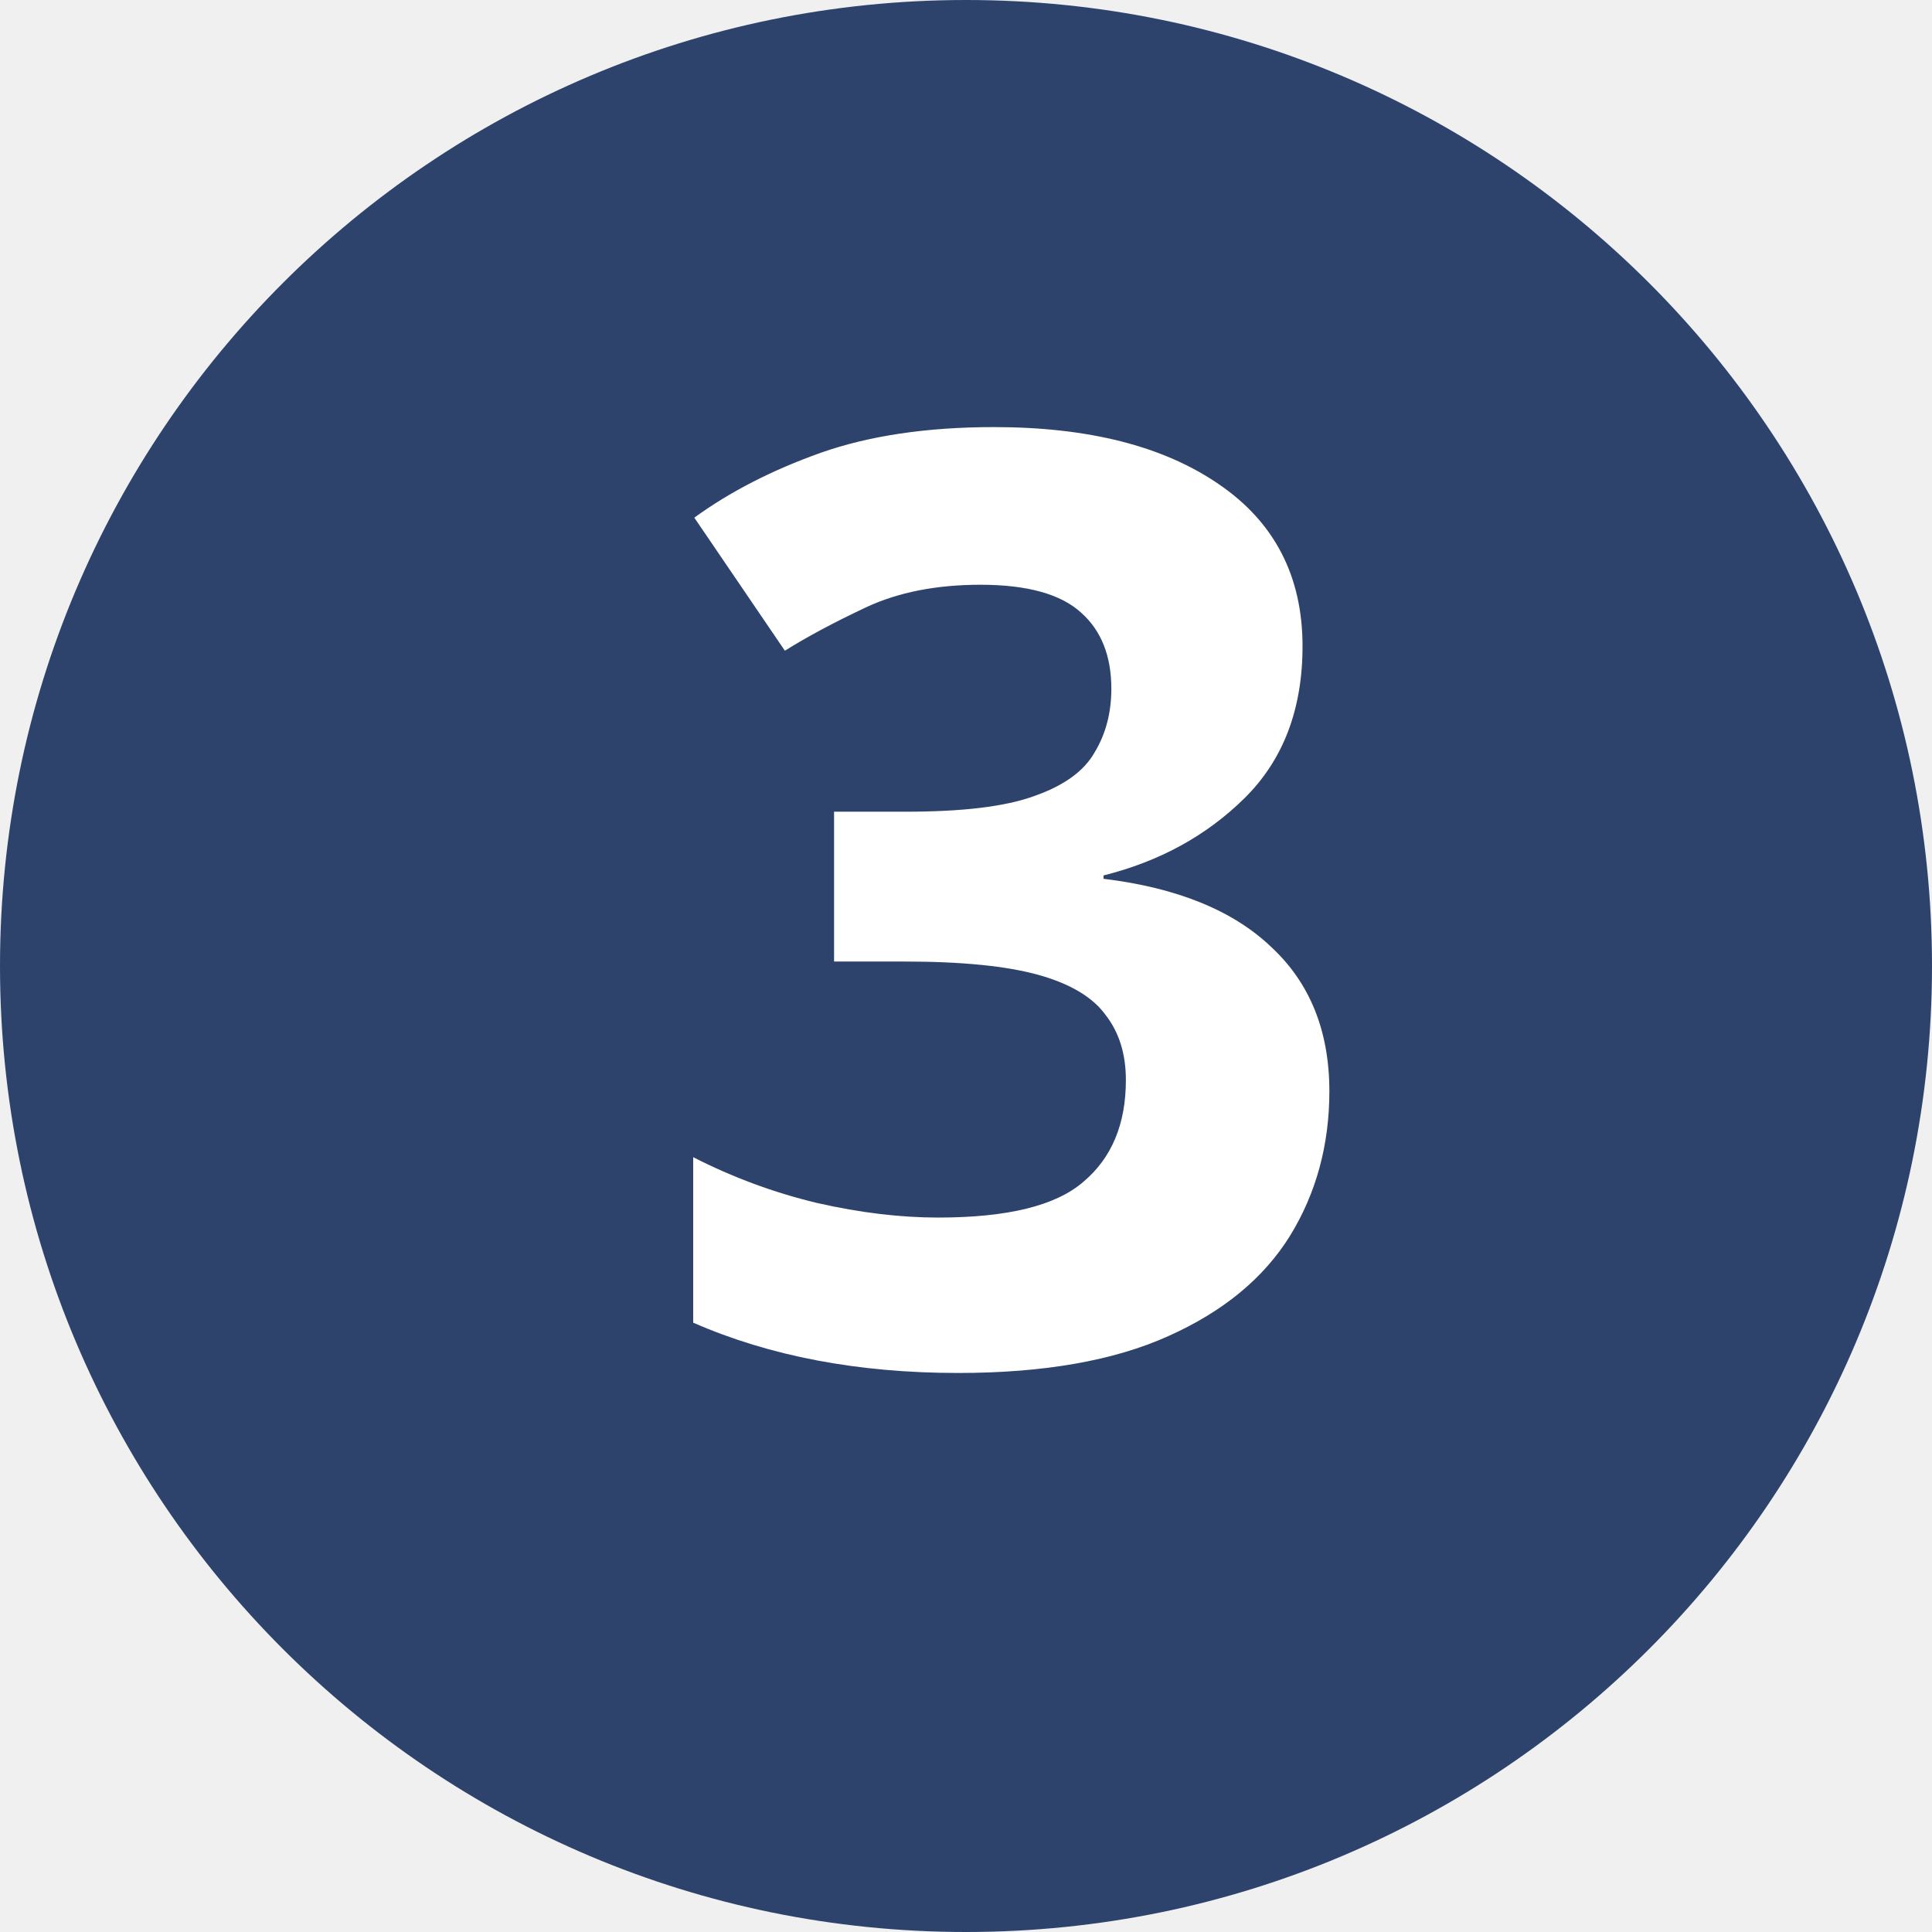
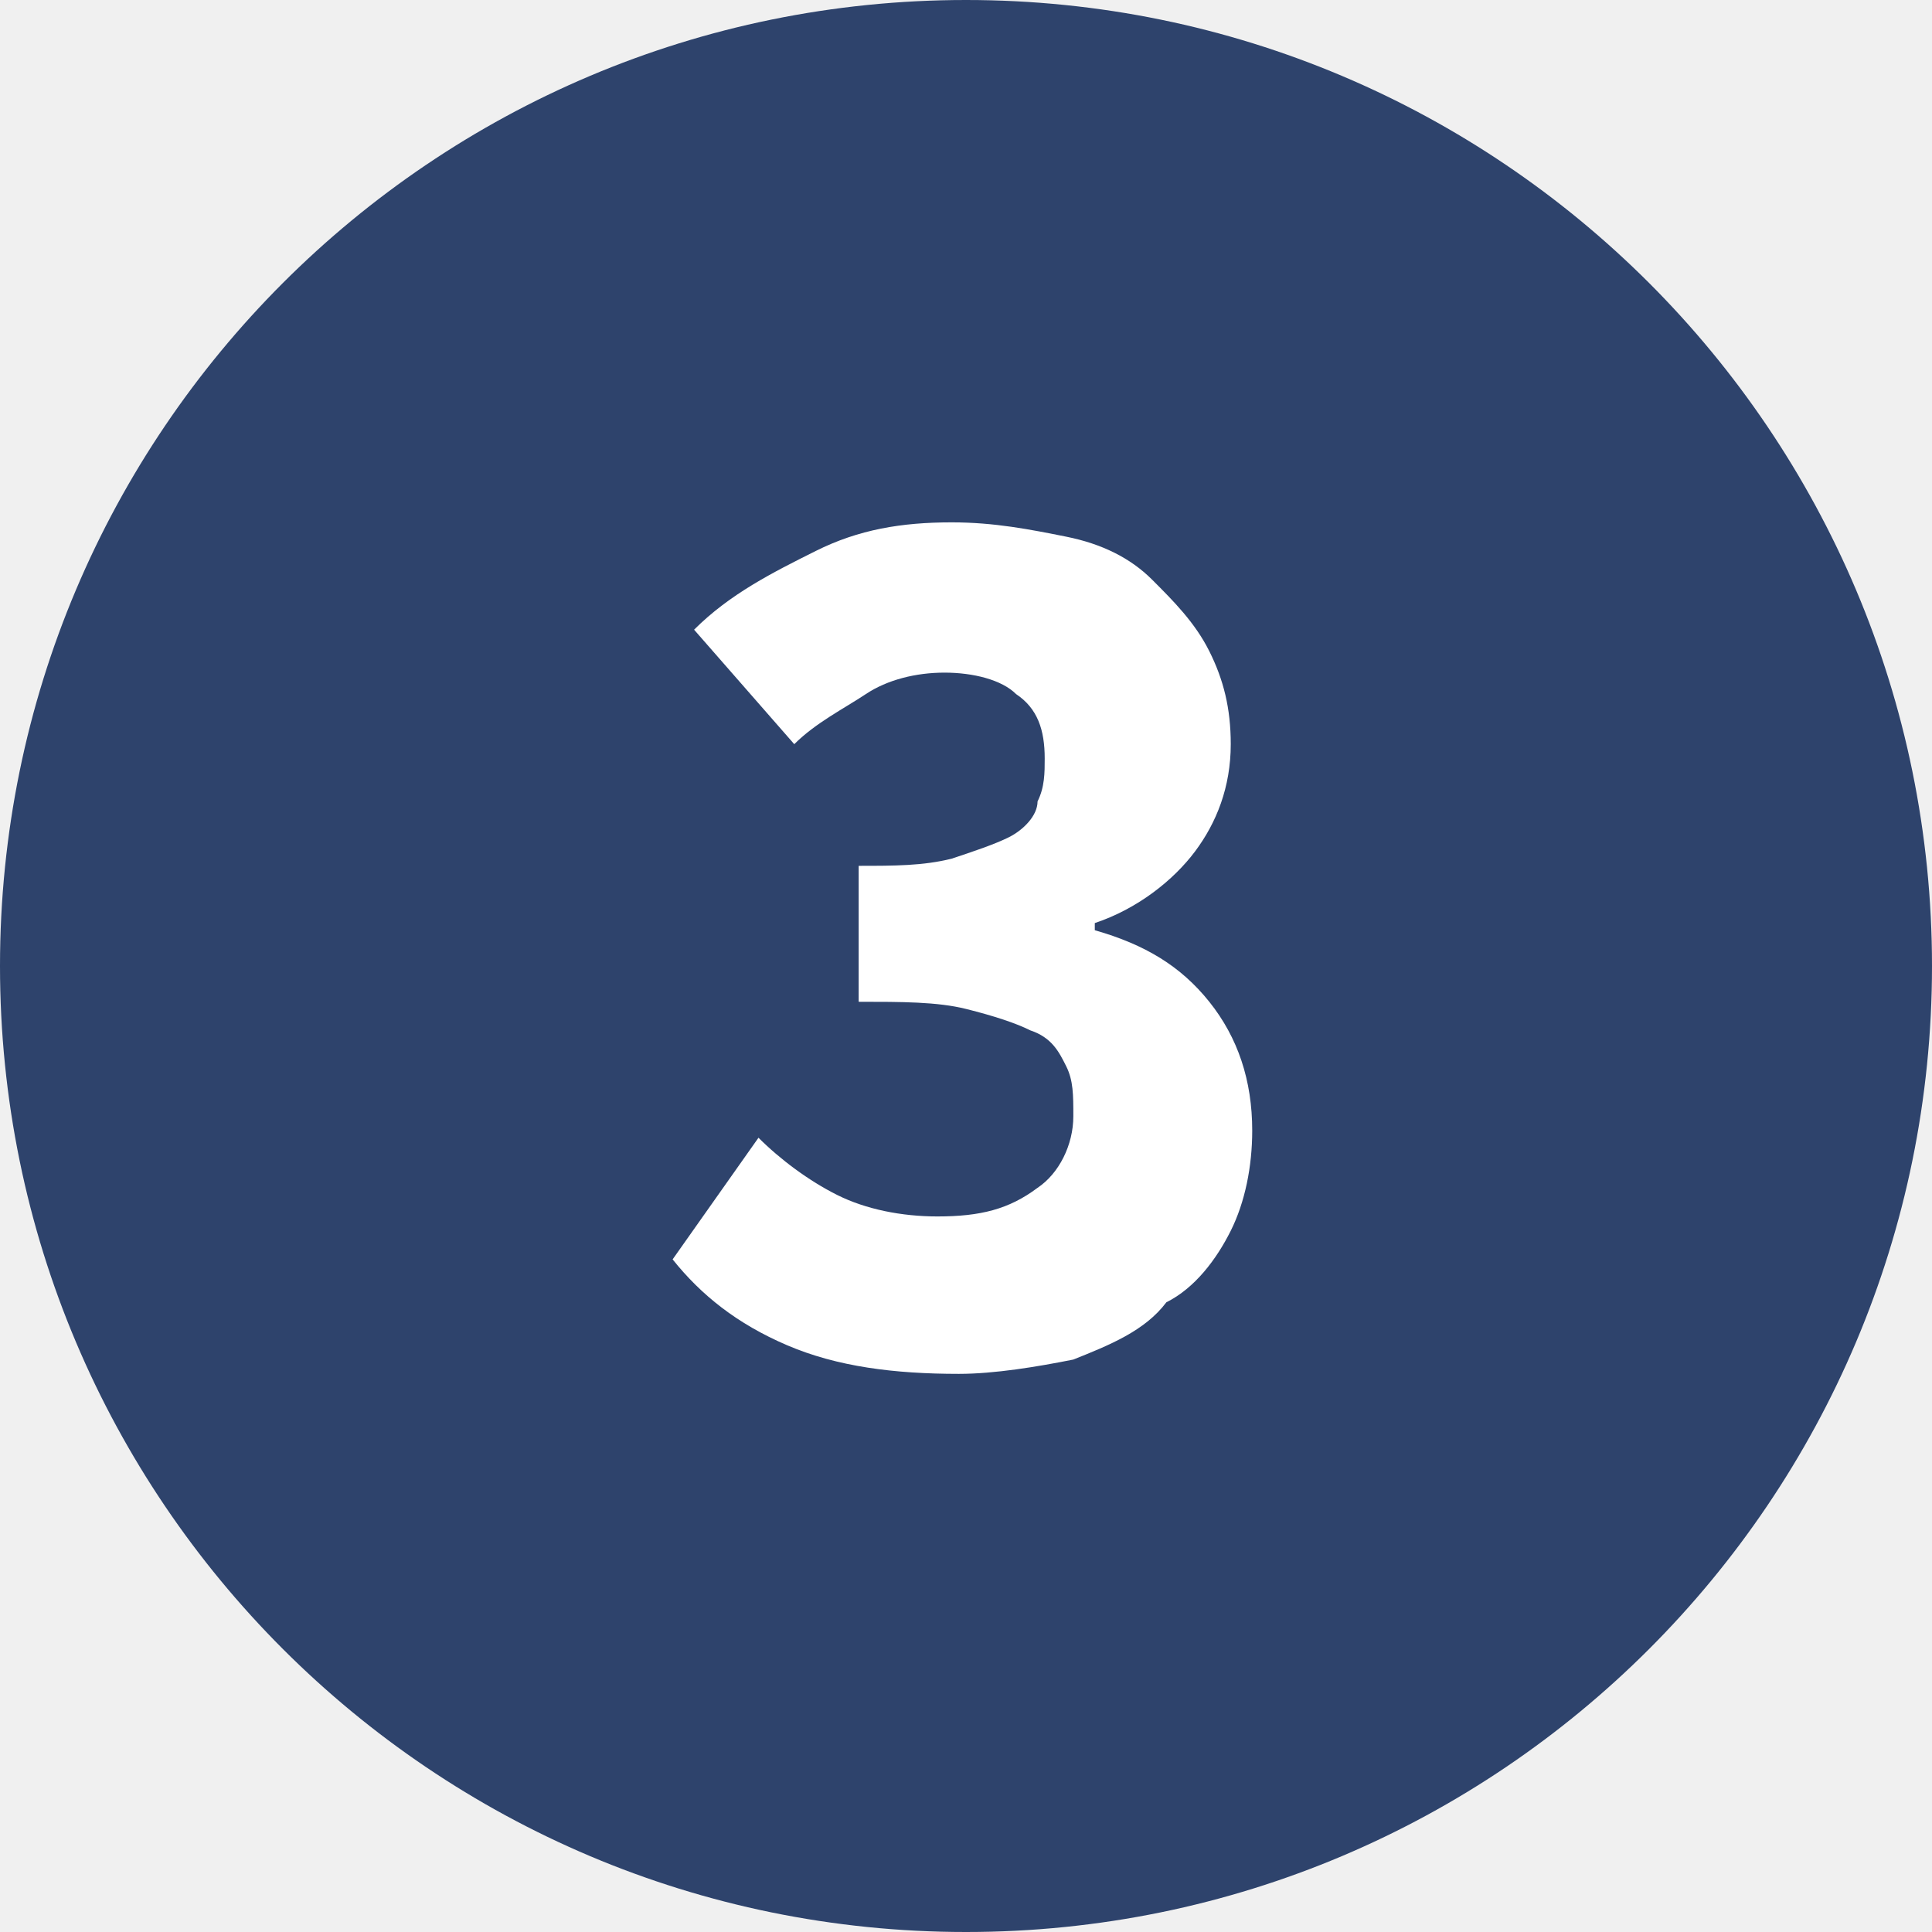
- <svg xmlns="http://www.w3.org/2000/svg" width="27px" height="27px" viewBox="0 0 27 27" version="1.1">
-   <defs />
-   <g id="Visual-Design" stroke="none" stroke-width="1" fill="none" fill-rule="evenodd">
-     <g id="Letter-Form-Copy" transform="translate(-87, -1417)">
-       <g id="Group-Copy-2" transform="translate(87, 1417)">
-         <circle id="Oval-1" fill="#2E436C" cx="13.5" cy="13.5" r="13.5" />
-         <text id="3" font-family="SourceSansPro-Bold, Source Sans Pro" font-size="18" font-weight="bold" fill="#FFFFFF">
-           <tspan x="9" y="19">3</tspan>
-         </text>
-       </g>
-     </g>
+ <svg xmlns="http://www.w3.org/2000/svg" version="1.1" id="Layer_1" x="0px" y="0px" viewBox="0 0 27 27" style="enable-background:new 0 0 27 27;" xml:space="preserve">
+   <style type="text/css">
+ 	.st0{fill:#2E436C;}
+ 	.st1{enable-background:new    ;}
+ 	.st2{fill:#FFFFFF;}
+ </style>
+   <circle id="Oval-1" class="st0" cx="13.5" cy="13.5" r="13.5" />
+   <g class="st1">
+     <path class="st2" d="M10.6,15.9c0.3,0.3,0.7,0.6,1.1,0.8c0.4,0.2,0.9,0.3,1.4,0.3c0.6,0,1-0.1,1.4-0.4c0.3-0.2,0.5-0.6,0.5-1   c0-0.3,0-0.5-0.1-0.7c-0.1-0.2-0.2-0.4-0.5-0.5c-0.2-0.1-0.5-0.2-0.9-0.3s-0.9-0.1-1.5-0.1v-1.9c0.5,0,0.9,0,1.3-0.1   c0.3-0.1,0.6-0.2,0.8-0.3c0.2-0.1,0.4-0.3,0.4-0.5c0.1-0.2,0.1-0.4,0.1-0.6c0-0.4-0.1-0.7-0.4-0.9c-0.2-0.2-0.6-0.3-1-0.3   c-0.4,0-0.8,0.1-1.1,0.3c-0.3,0.2-0.7,0.4-1,0.7L9.7,8.8c0.5-0.5,1.1-0.8,1.7-1.1s1.2-0.4,1.9-0.4c0.6,0,1.1,0.1,1.6,0.2   c0.5,0.1,0.9,0.3,1.2,0.6c0.3,0.3,0.6,0.6,0.8,1c0.2,0.4,0.3,0.8,0.3,1.3c0,0.6-0.2,1.1-0.5,1.5c-0.3,0.4-0.8,0.8-1.4,1v0.1   c0.7,0.2,1.2,0.5,1.6,1s0.6,1.1,0.6,1.8c0,0.5-0.1,1-0.3,1.4c-0.2,0.4-0.5,0.8-0.9,1C16,18.6,15.5,18.8,15,19   c-0.5,0.1-1.1,0.2-1.6,0.2c-0.9,0-1.7-0.1-2.4-0.4s-1.2-0.7-1.6-1.2L10.6,15.9z" />
  </g>
</svg>
